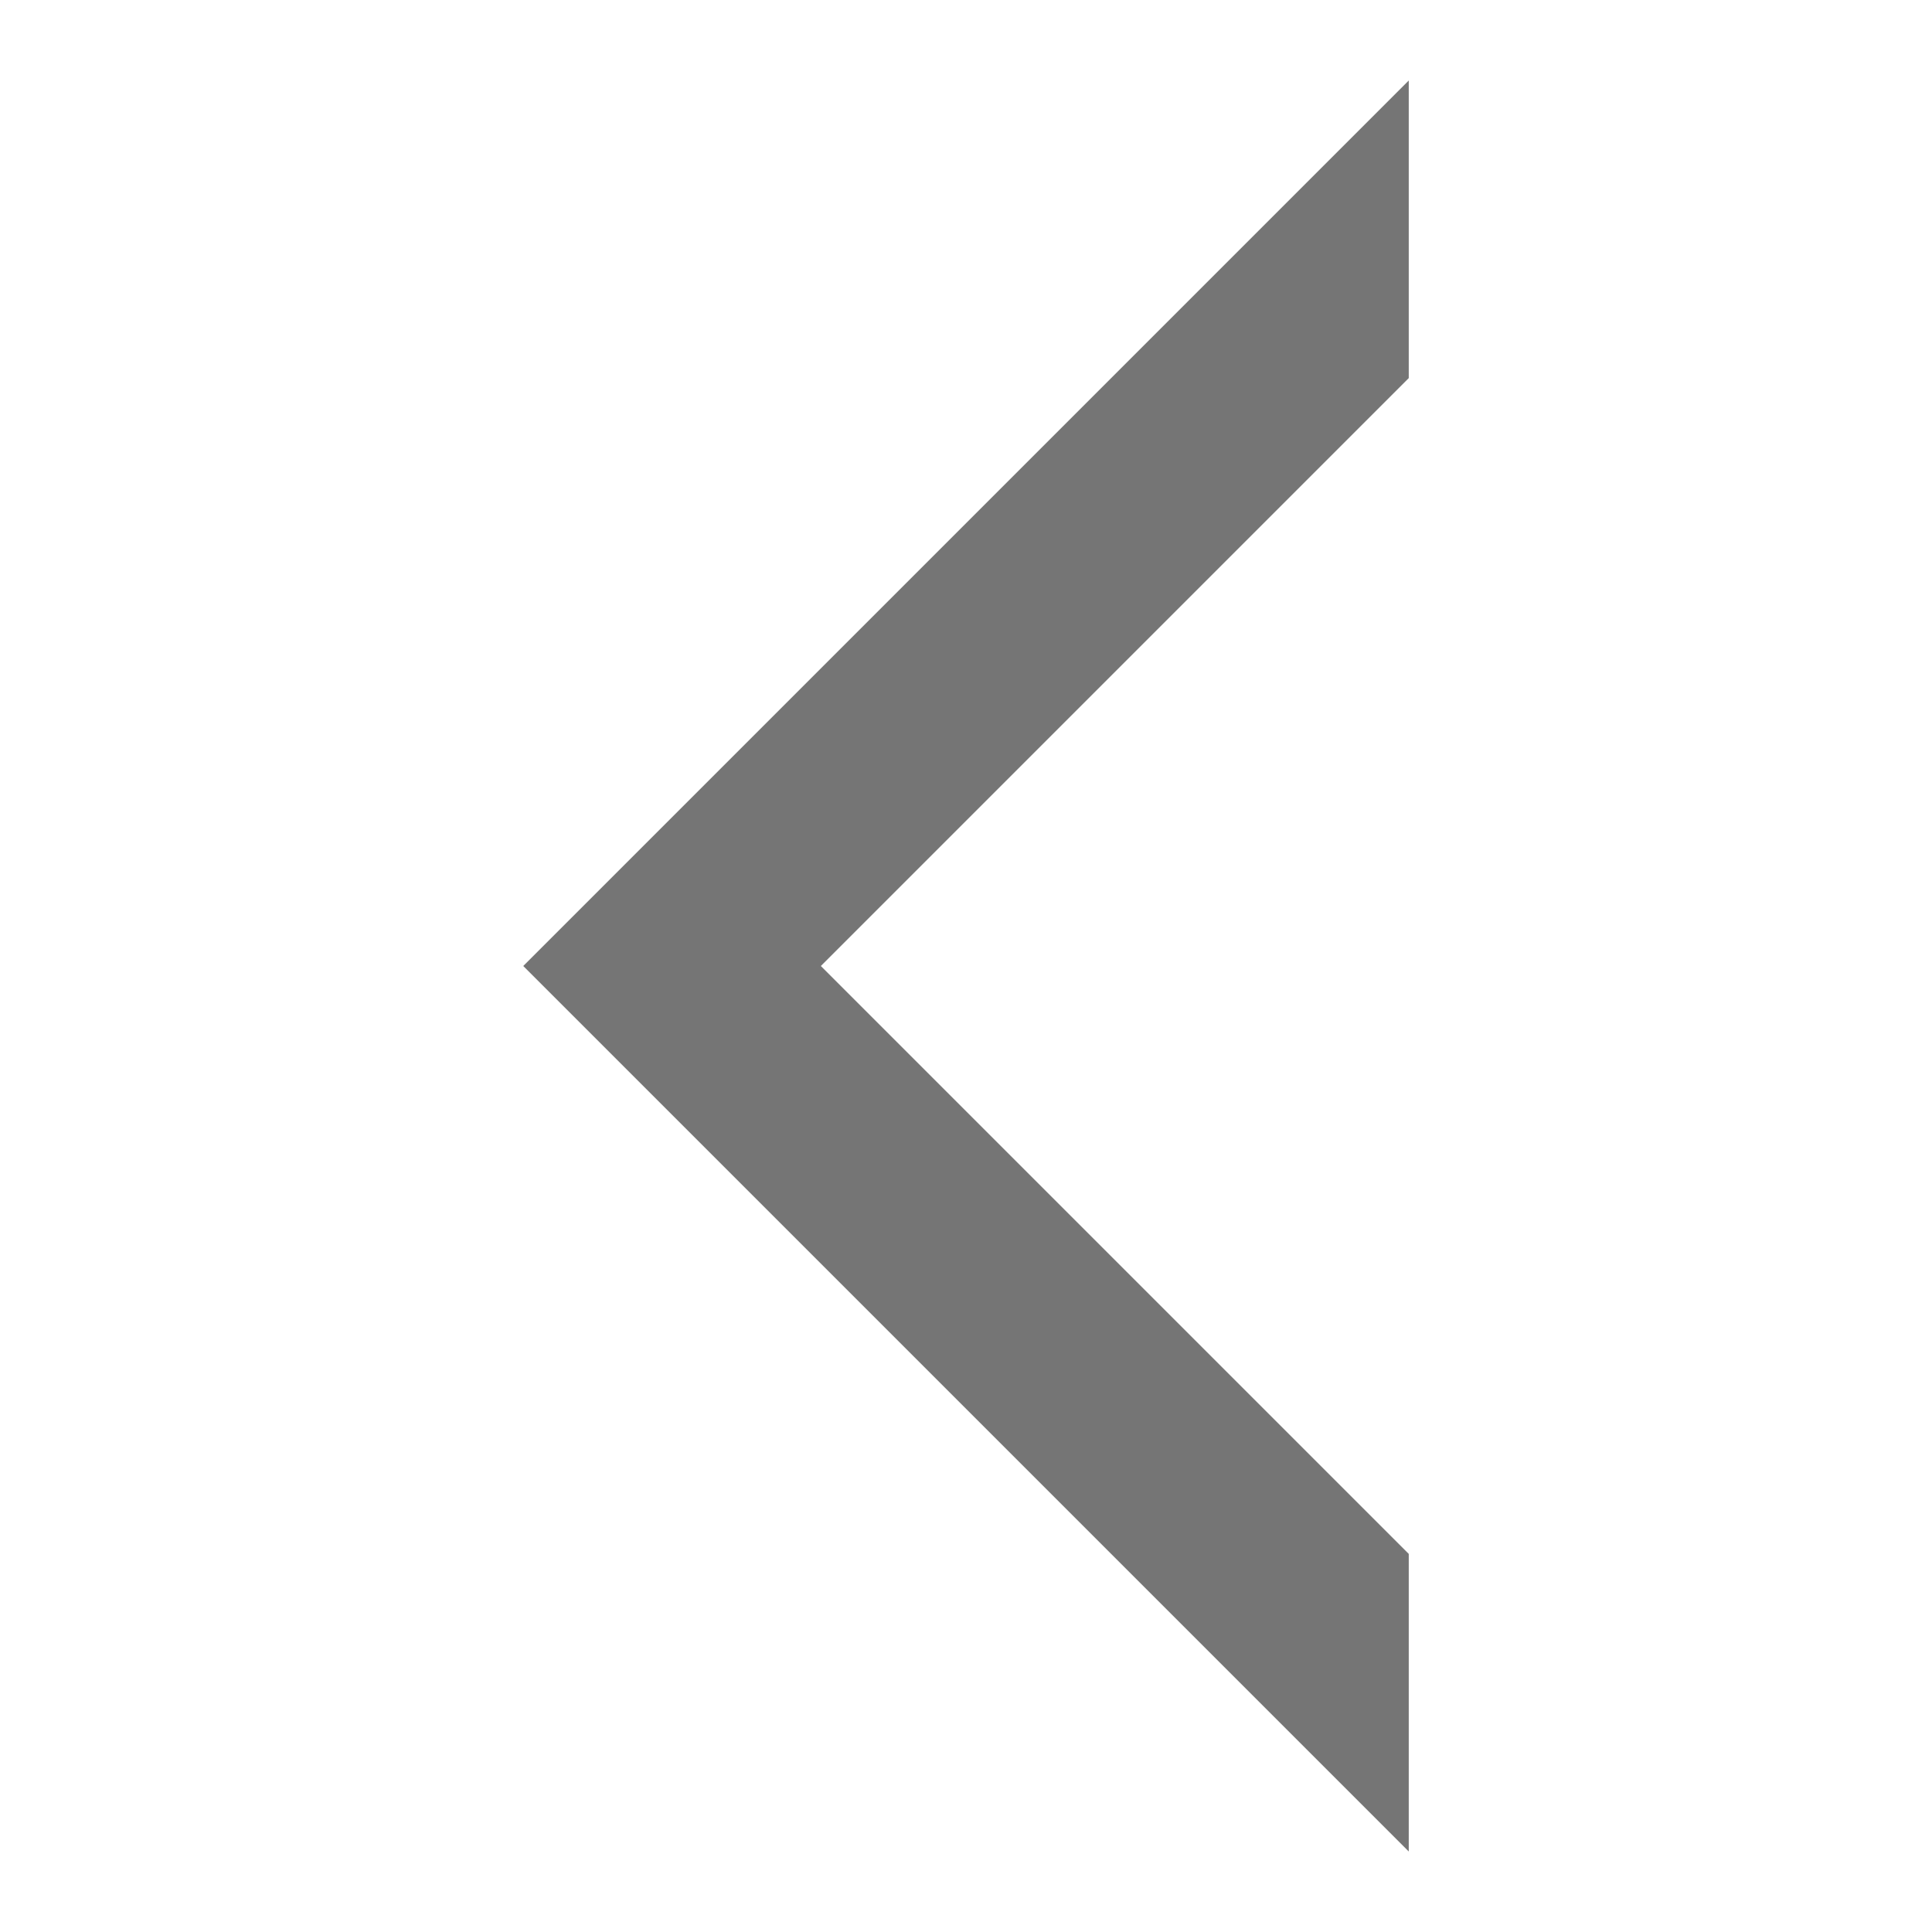
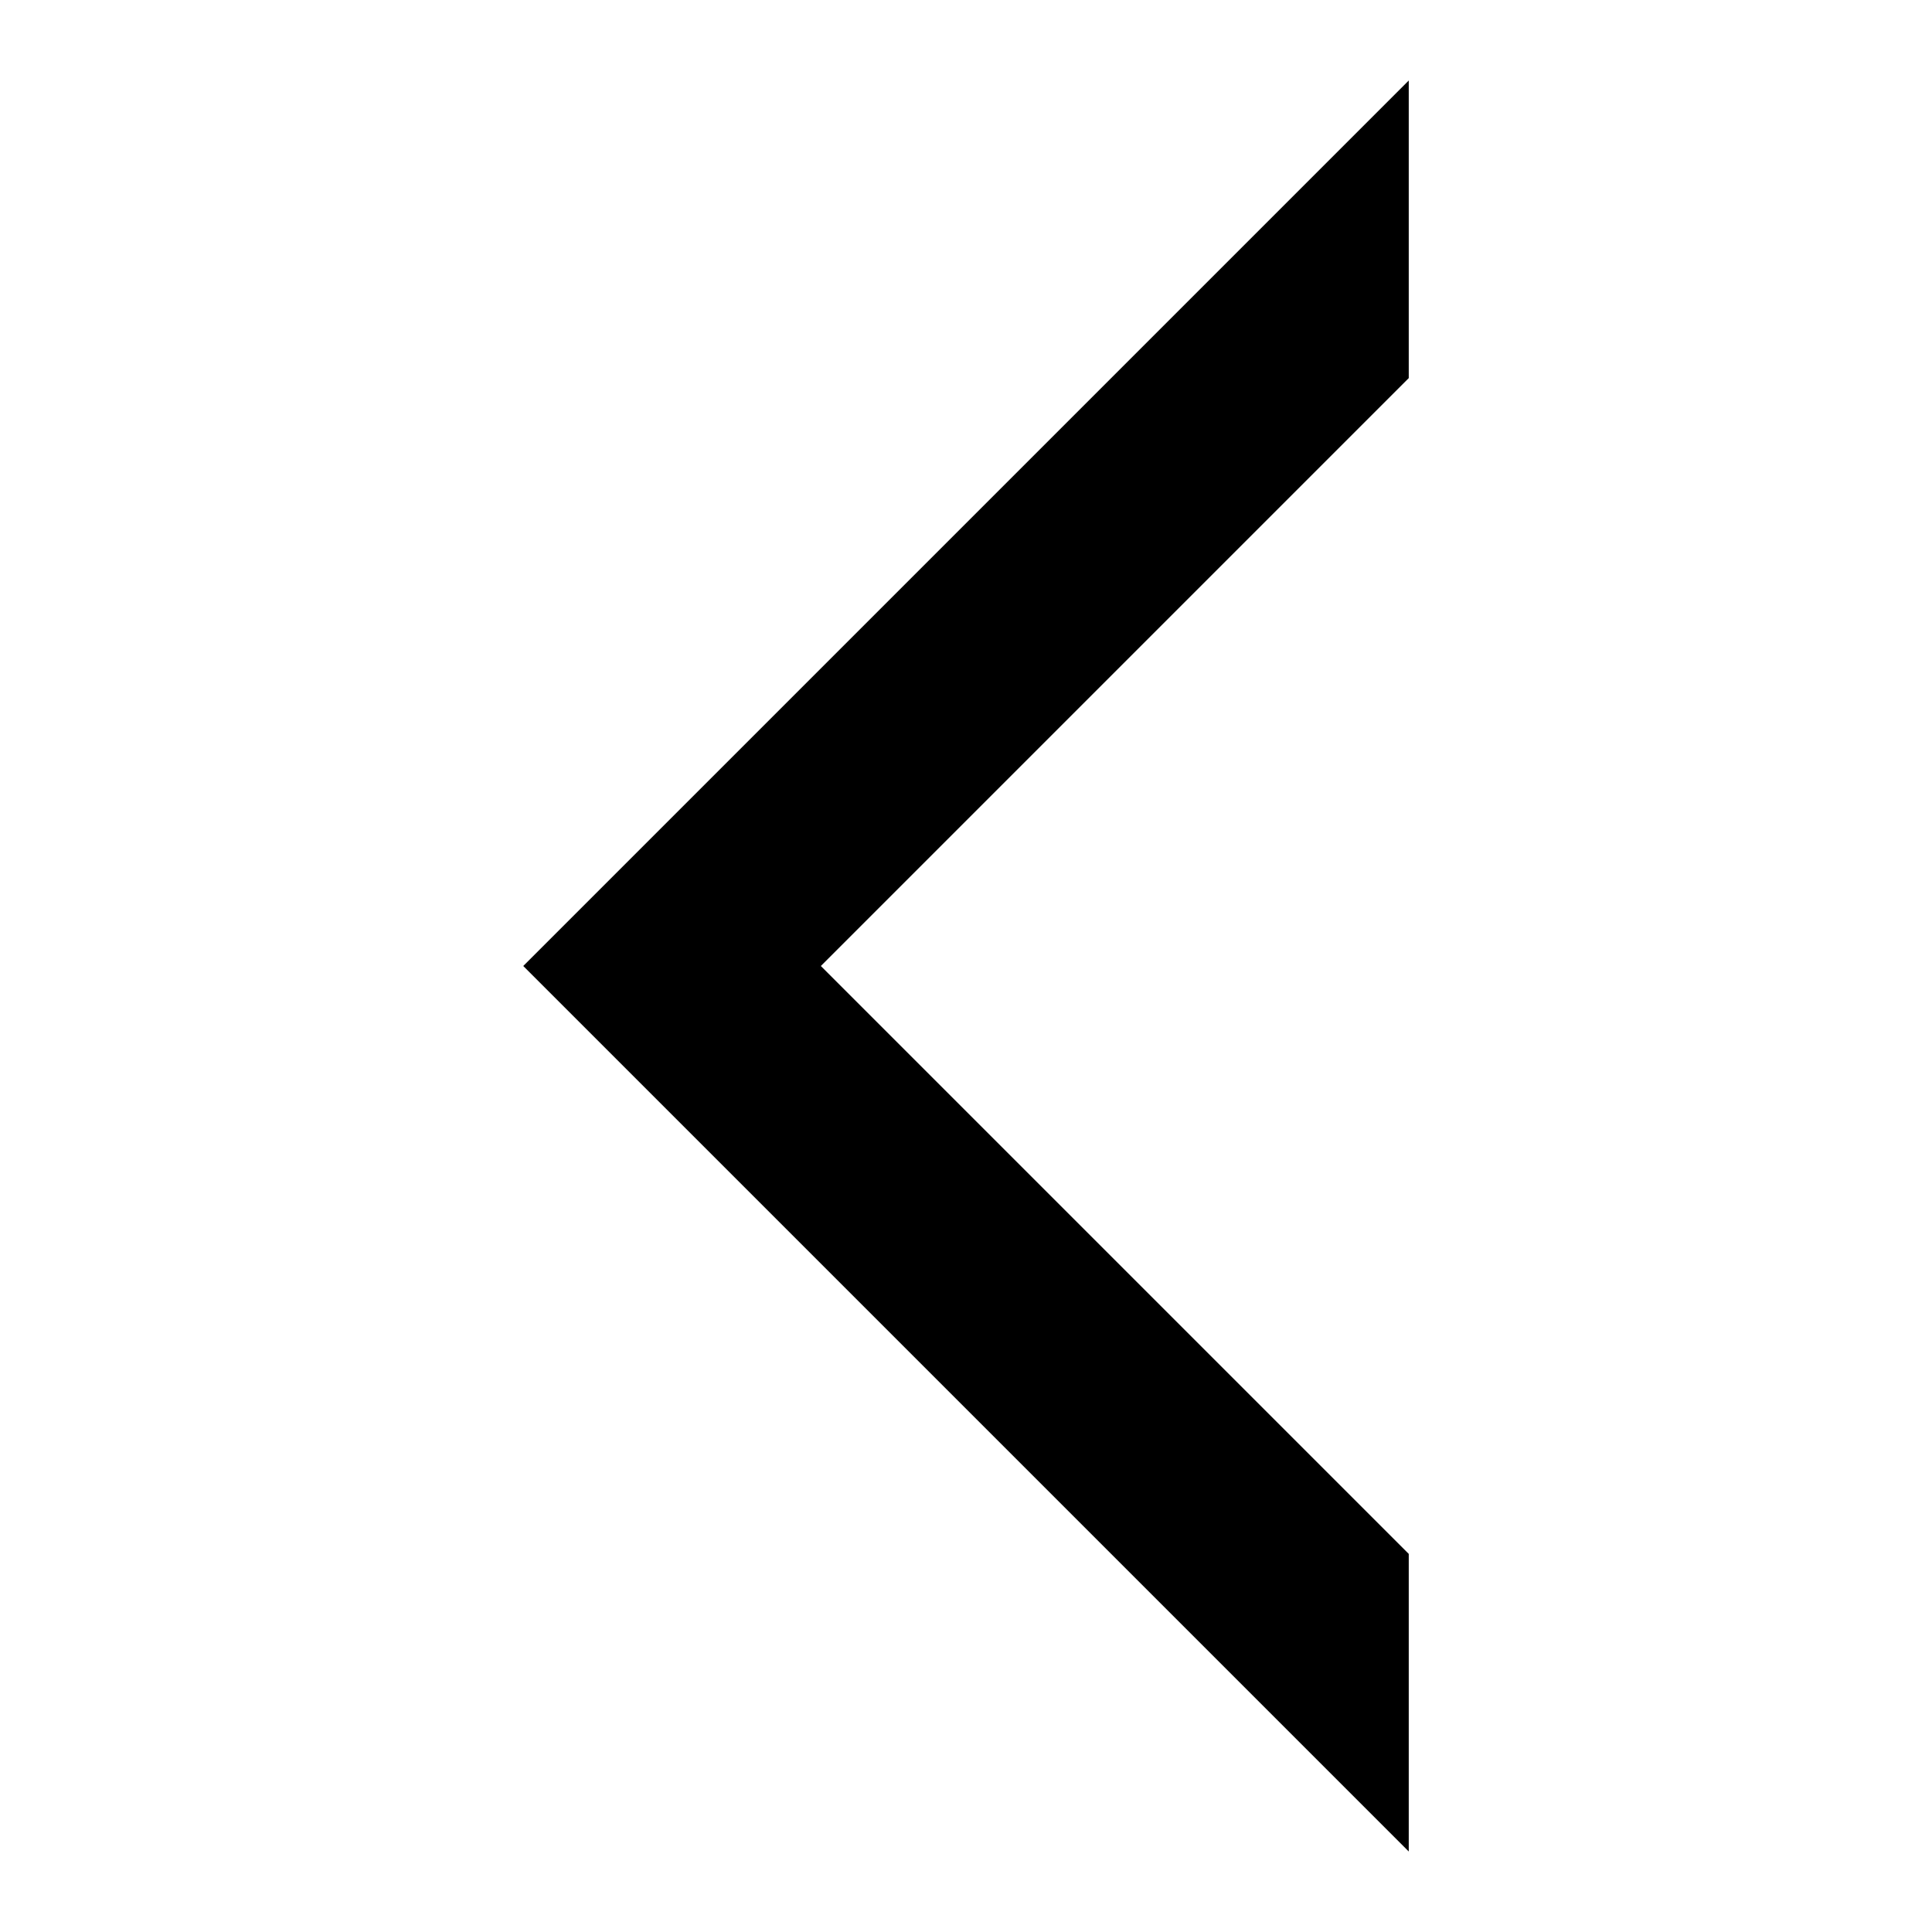
- <svg xmlns="http://www.w3.org/2000/svg" width="100%" height="100%" viewBox="0 0 24 24" version="1.1" xml:space="preserve" style="fill-rule:evenodd;clip-rule:evenodd;stroke-linejoin:round;stroke-miterlimit:1.414;">
-   <path d="M17.5,19.303l-7.303,-7.303l7.303,-7.303l0,-3.697l-11,11l11,11l0,-3.697Z" style="fill:#757575;fill-rule:nonzero;" />
+ <svg xmlns="http://www.w3.org/2000/svg" width="100%" height="100%" viewBox="0 0 24 24" version="1.1" style="fill-rule:evenodd;clip-rule:evenodd;stroke-linejoin:round;stroke-miterlimit:1.414;">
+   <path d="M17.5,19.303l-7.303,-7.303l7.303,-7.303l0,-3.697l-11,11l11,11l0,-3.697Z" style="fill:#currentColor;fill-rule:nonzero;" />
</svg>
